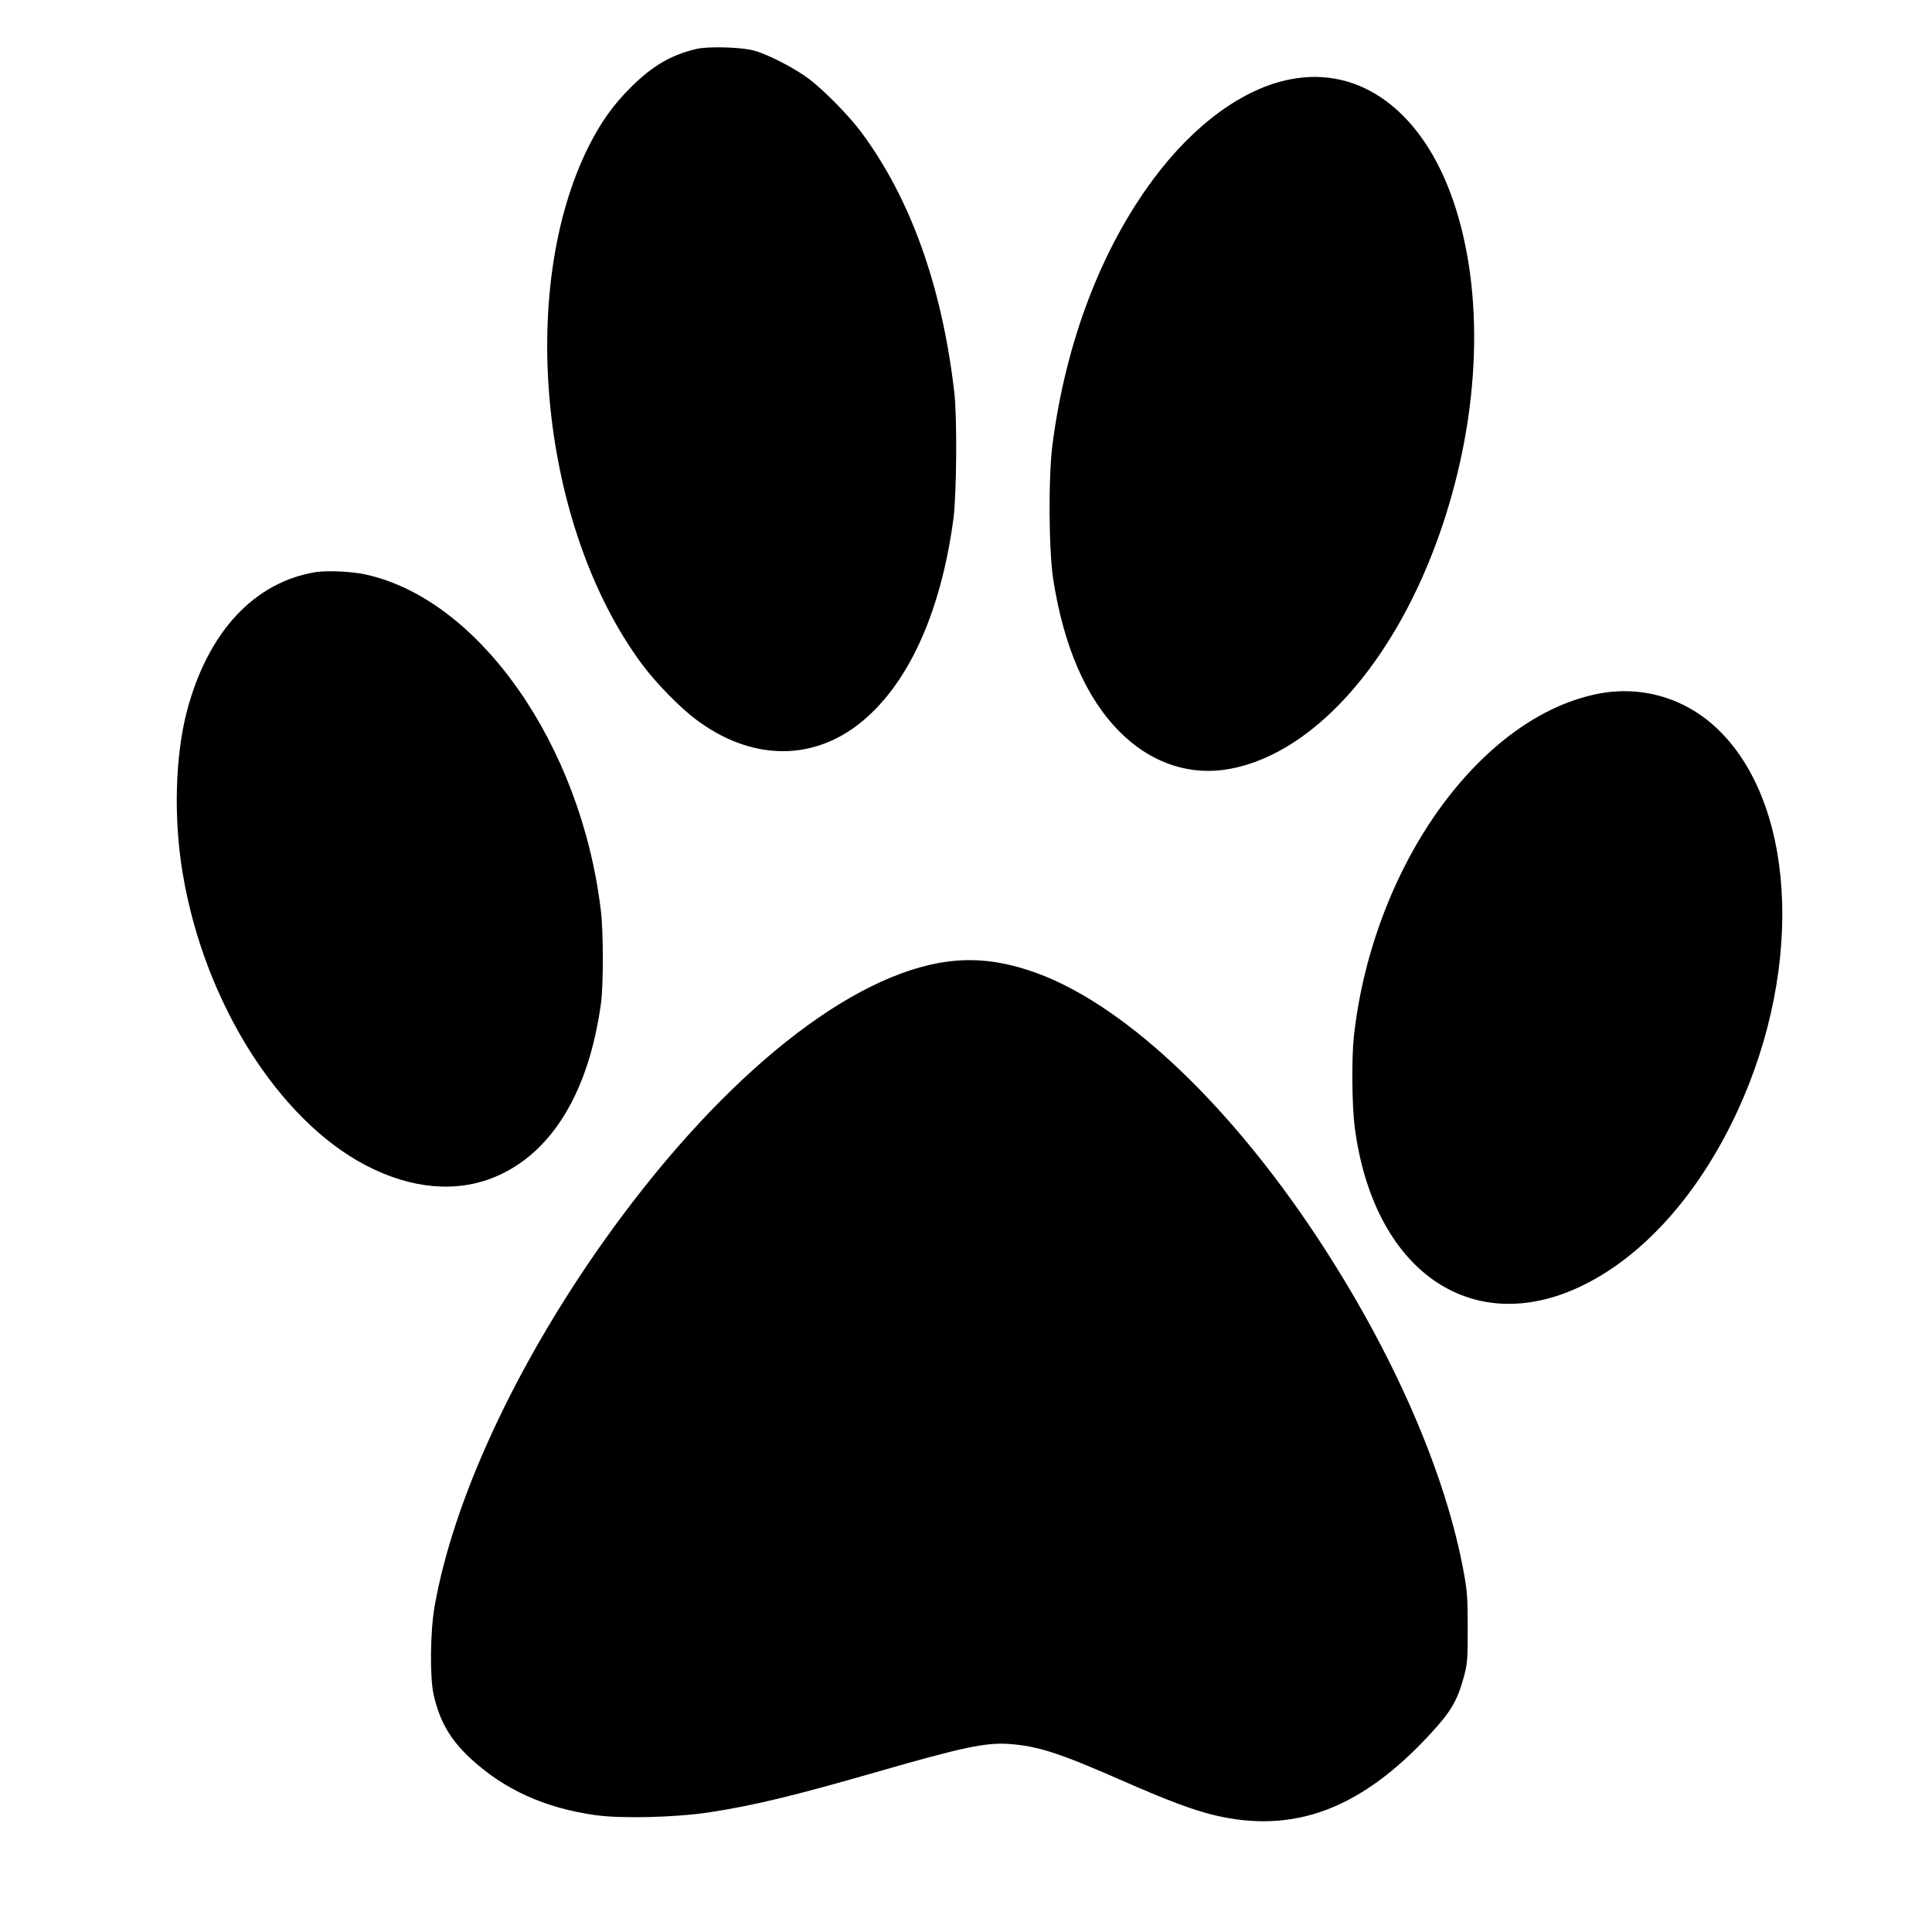
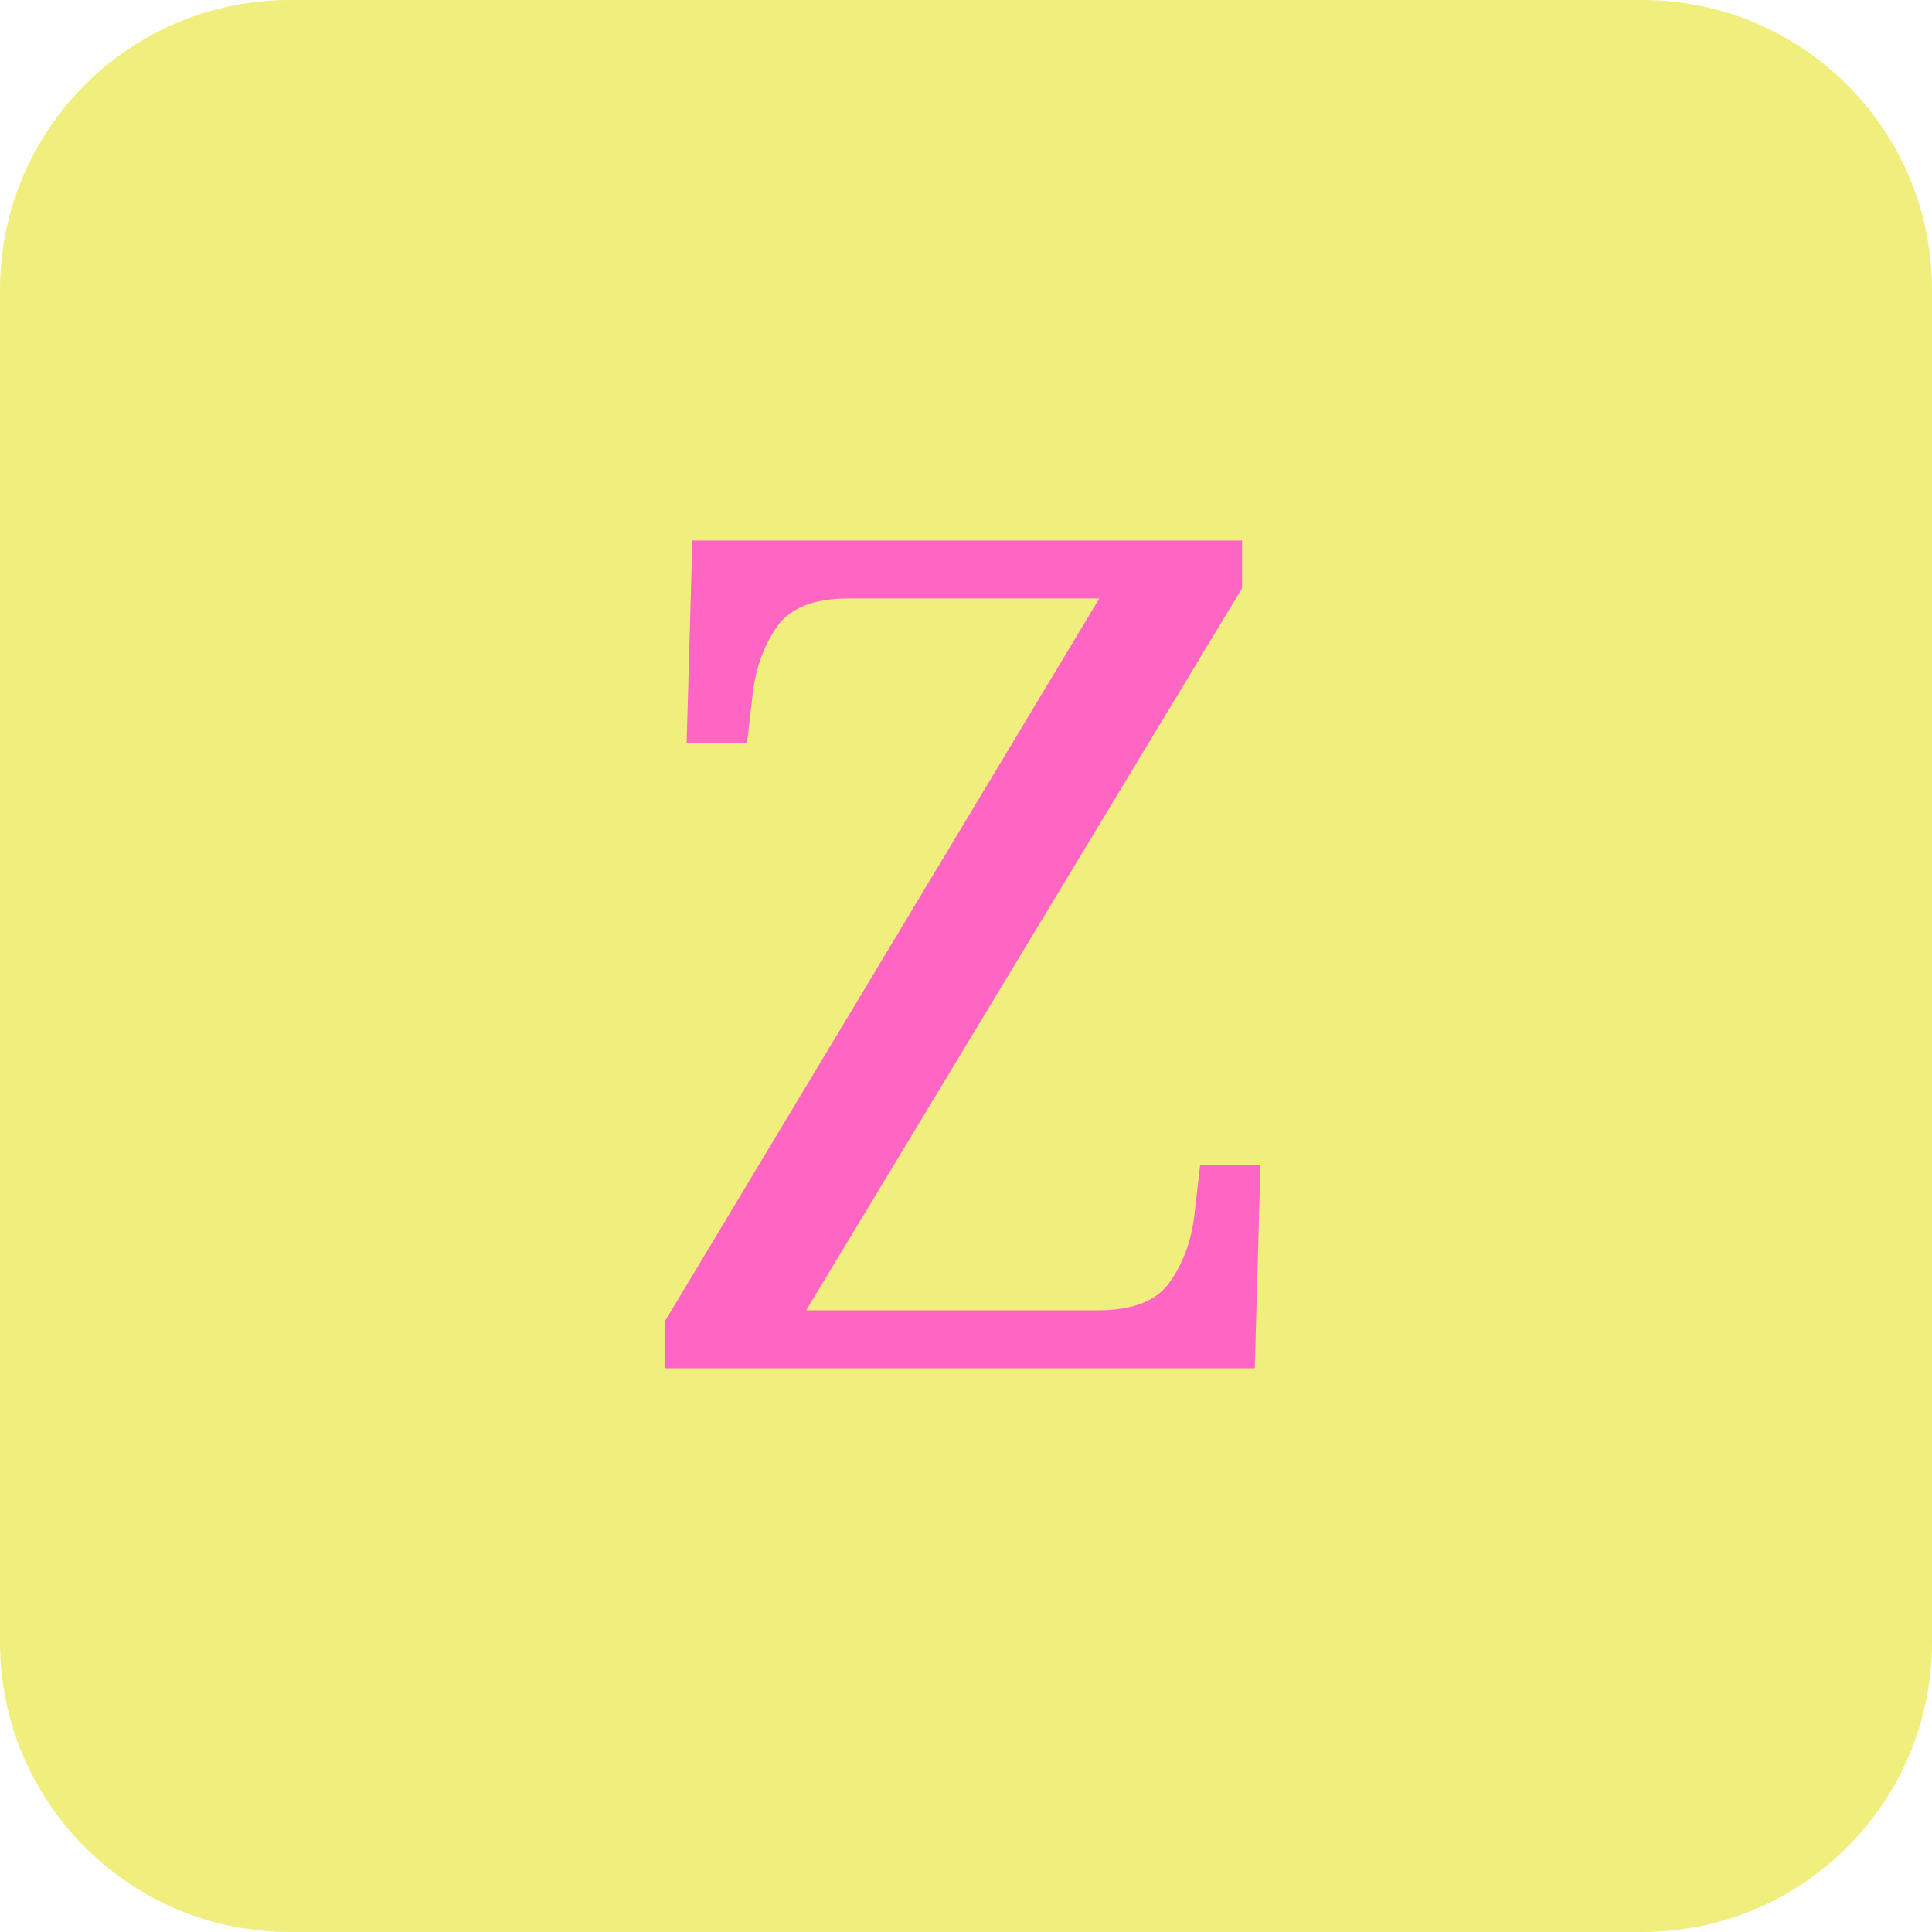
- <svg xmlns="http://www.w3.org/2000/svg" version="1.0" width="28px" height="28px" viewBox="0 0 1280 1280" preserveAspectRatio="xMidYMid meet">
-   <g transform="translate(0,1280) scale(0.1,-0.1)" fill="#000000" stroke="none">
-     <path d="M4615 12476 c-167 -39 -293 -112 -436 -255 -116 -115 -199 -232 -279 -391 -477 -954 -316 -2528 353 -3430 91 -123 249 -285 357 -366 354 -267 752 -281 1071 -38 327 250 551 732 636 1369 21 164 25 672 5 840 -82 702 -291 1283 -618 1722 -82 109 -243 273 -344 350 -94 71 -272 163 -365 188 -83 23 -302 29 -380 11z" />
-     <path d="M8546 12274 c-311 -61 -636 -299 -905 -661 -346 -465 -580 -1080 -668 -1758 -28 -216 -25 -698 5 -894 70 -447 219 -789 442 -1011 191 -192 431 -281 675 -252 581 72 1154 706 1460 1616 254 755 281 1550 73 2156 -203 591 -615 897 -1082 804z" />
-     <path d="M2095 9010 c-409 -65 -717 -395 -856 -919 -79 -301 -90 -716 -28 -1081 143 -850 635 -1631 1217 -1933 298 -154 595 -181 850 -75 376 156 623 560 704 1153 16 119 16 472 -1 610 -130 1102 -809 2069 -1564 2230 -89 19 -247 26 -322 15z" />
-     <path d="M10570 8200 c-360 -77 -713 -330 -1006 -722 -318 -426 -532 -982 -594 -1542 -16 -146 -13 -460 5 -601 122 -948 766 -1403 1495 -1059 391 185 745 566 998 1073 480 960 449 2085 -73 2606 -220 220 -523 310 -825 245z" />
-     <path d="M6225 6421 c-662 -118 -1497 -813 -2237 -1861 -579 -821 -987 -1705 -1109 -2405 -29 -168 -32 -468 -6 -583 41 -179 110 -297 244 -422 224 -207 493 -329 830 -376 175 -24 529 -15 754 19 301 47 555 108 1124 272 550 158 704 191 856 181 193 -13 338 -60 754 -243 298 -131 464 -193 606 -228 530 -128 976 39 1435 537 137 148 179 220 222 377 24 90 26 110 26 321 0 191 -3 245 -23 355 -118 667 -469 1473 -976 2240 -603 912 -1311 1569 -1902 1764 -215 71 -398 87 -598 52z" />
-   </g>
+ <svg xmlns="http://www.w3.org/2000/svg" viewBox="0 0 100 100" width="100" height="100">
+   <rect width="100" height="100" fill="#F0EE7C" rx="15" />
+   <text x="50%" y="50%" font-family="Georgia, serif" font-size="60" fill="#FF66C4" text-anchor="middle" dominant-baseline="middle">
+     Z
+   </text>
</svg>
